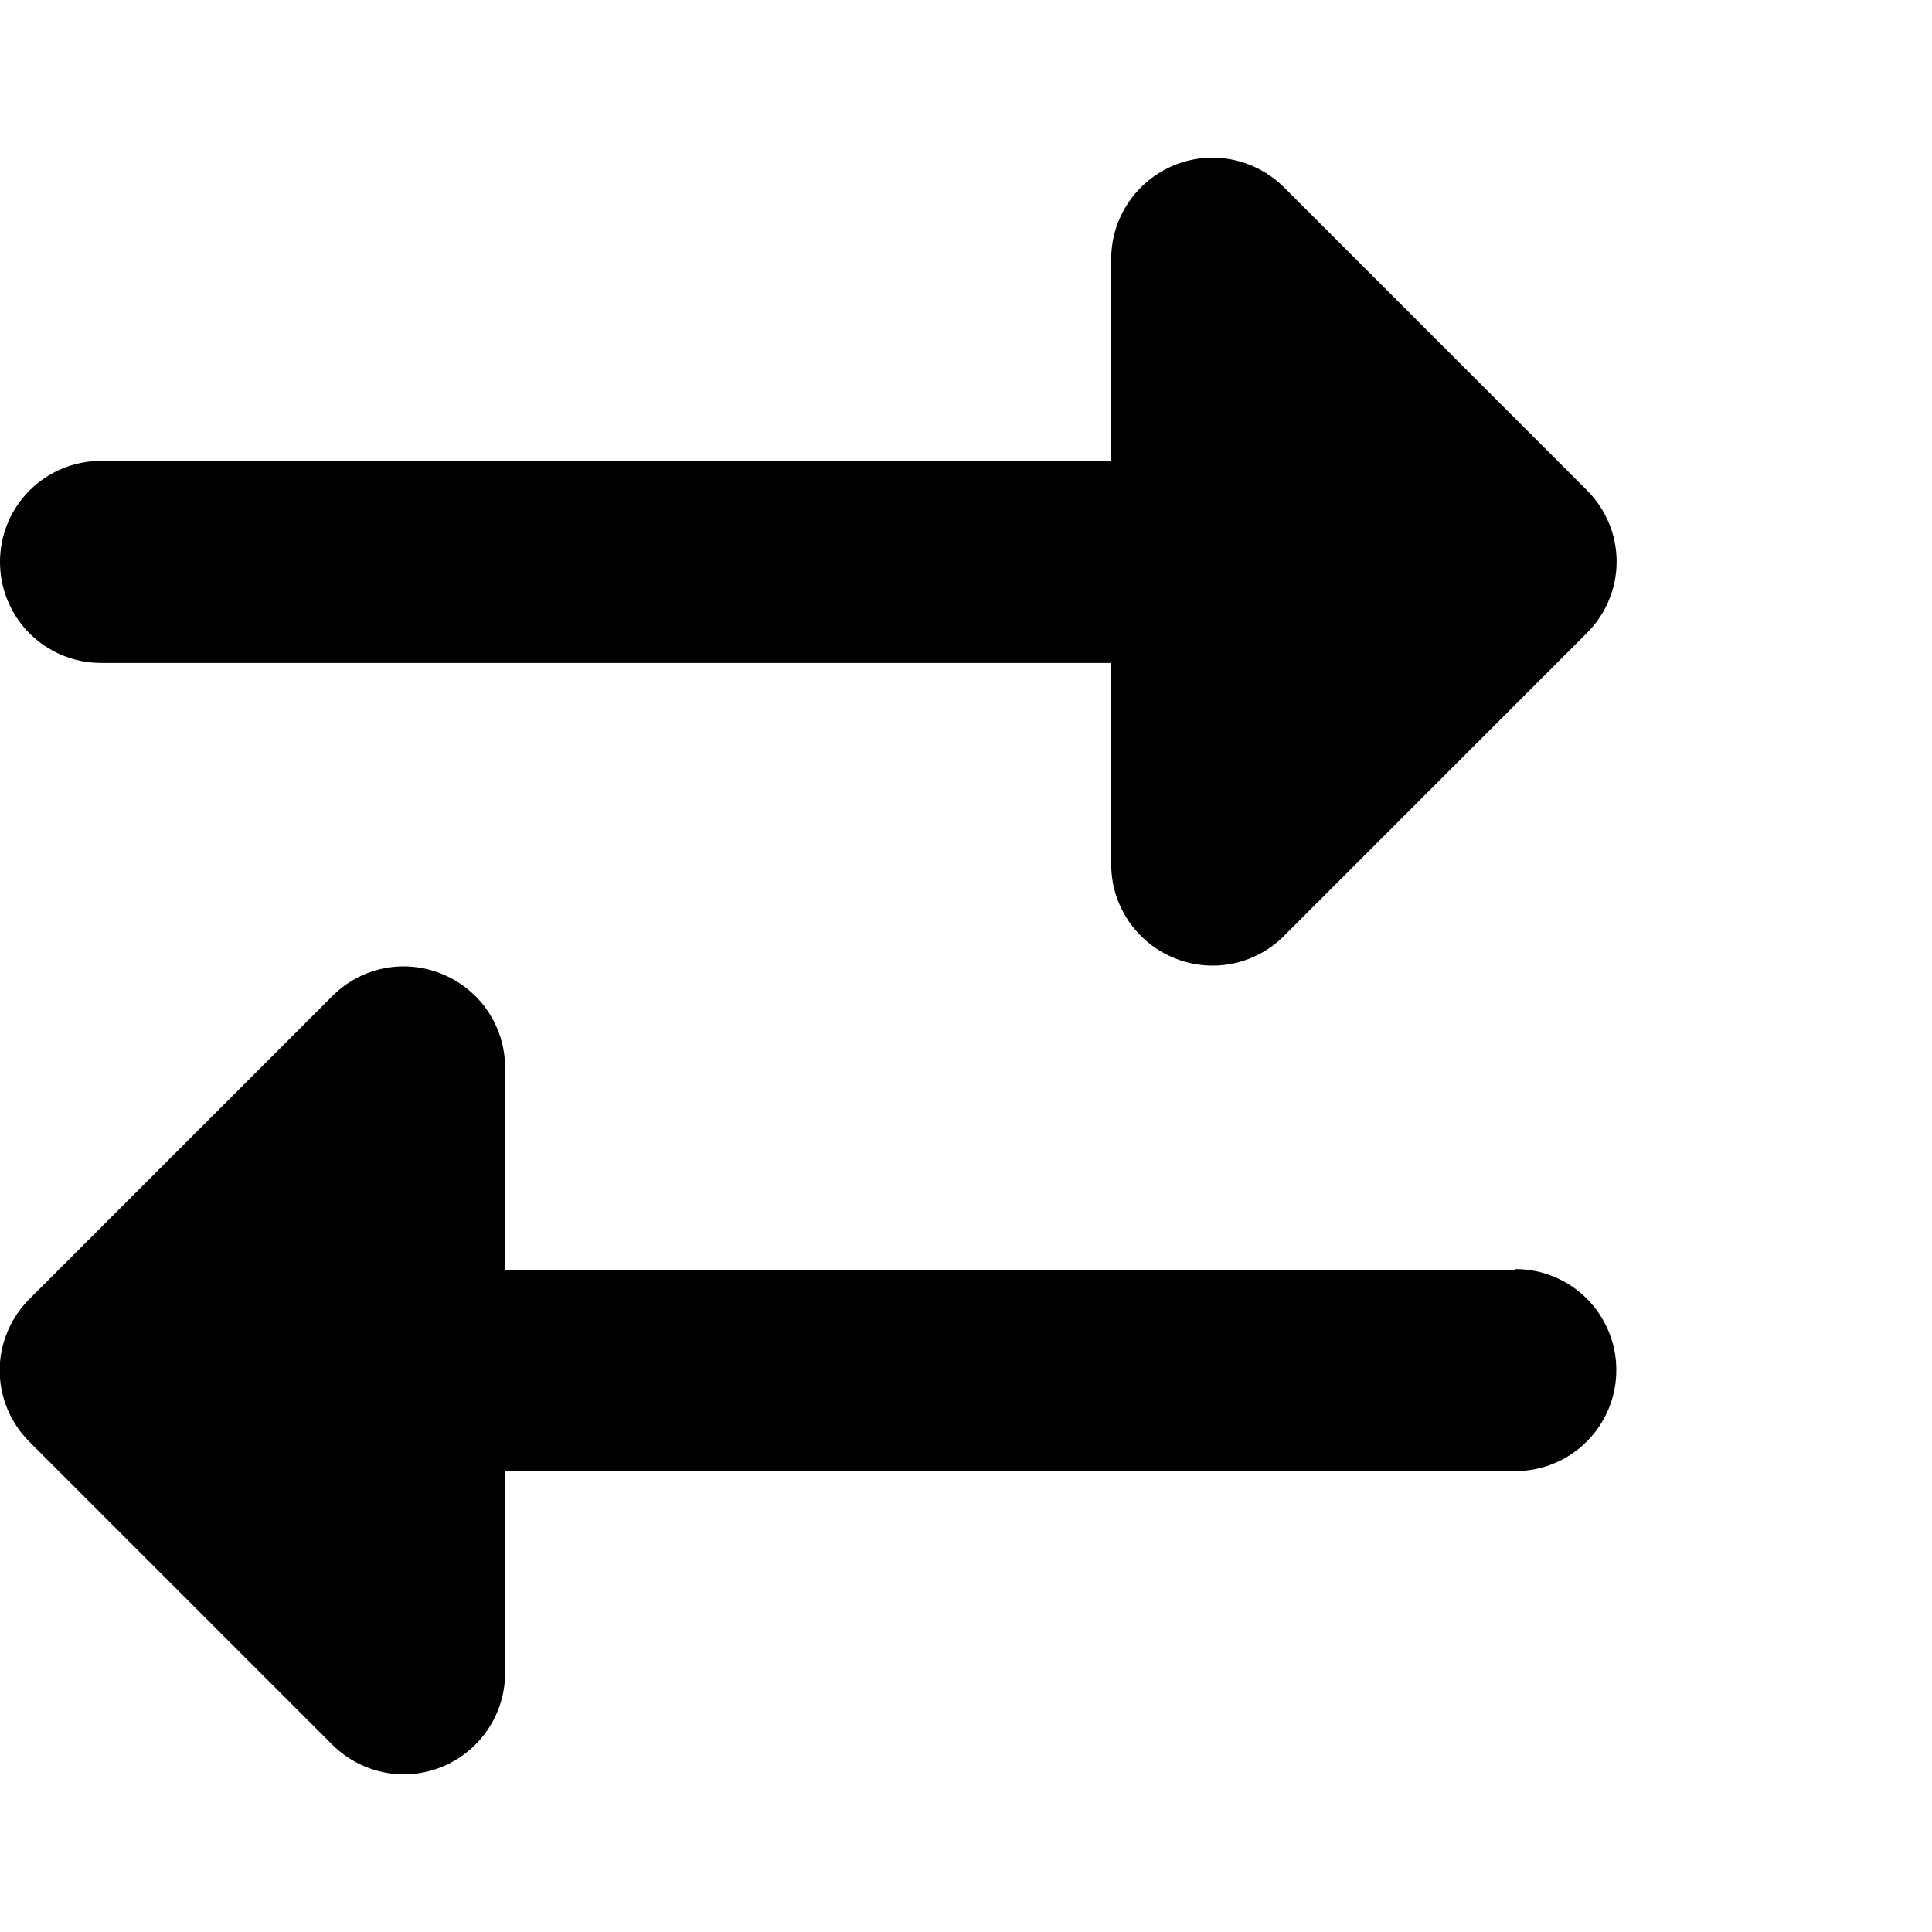
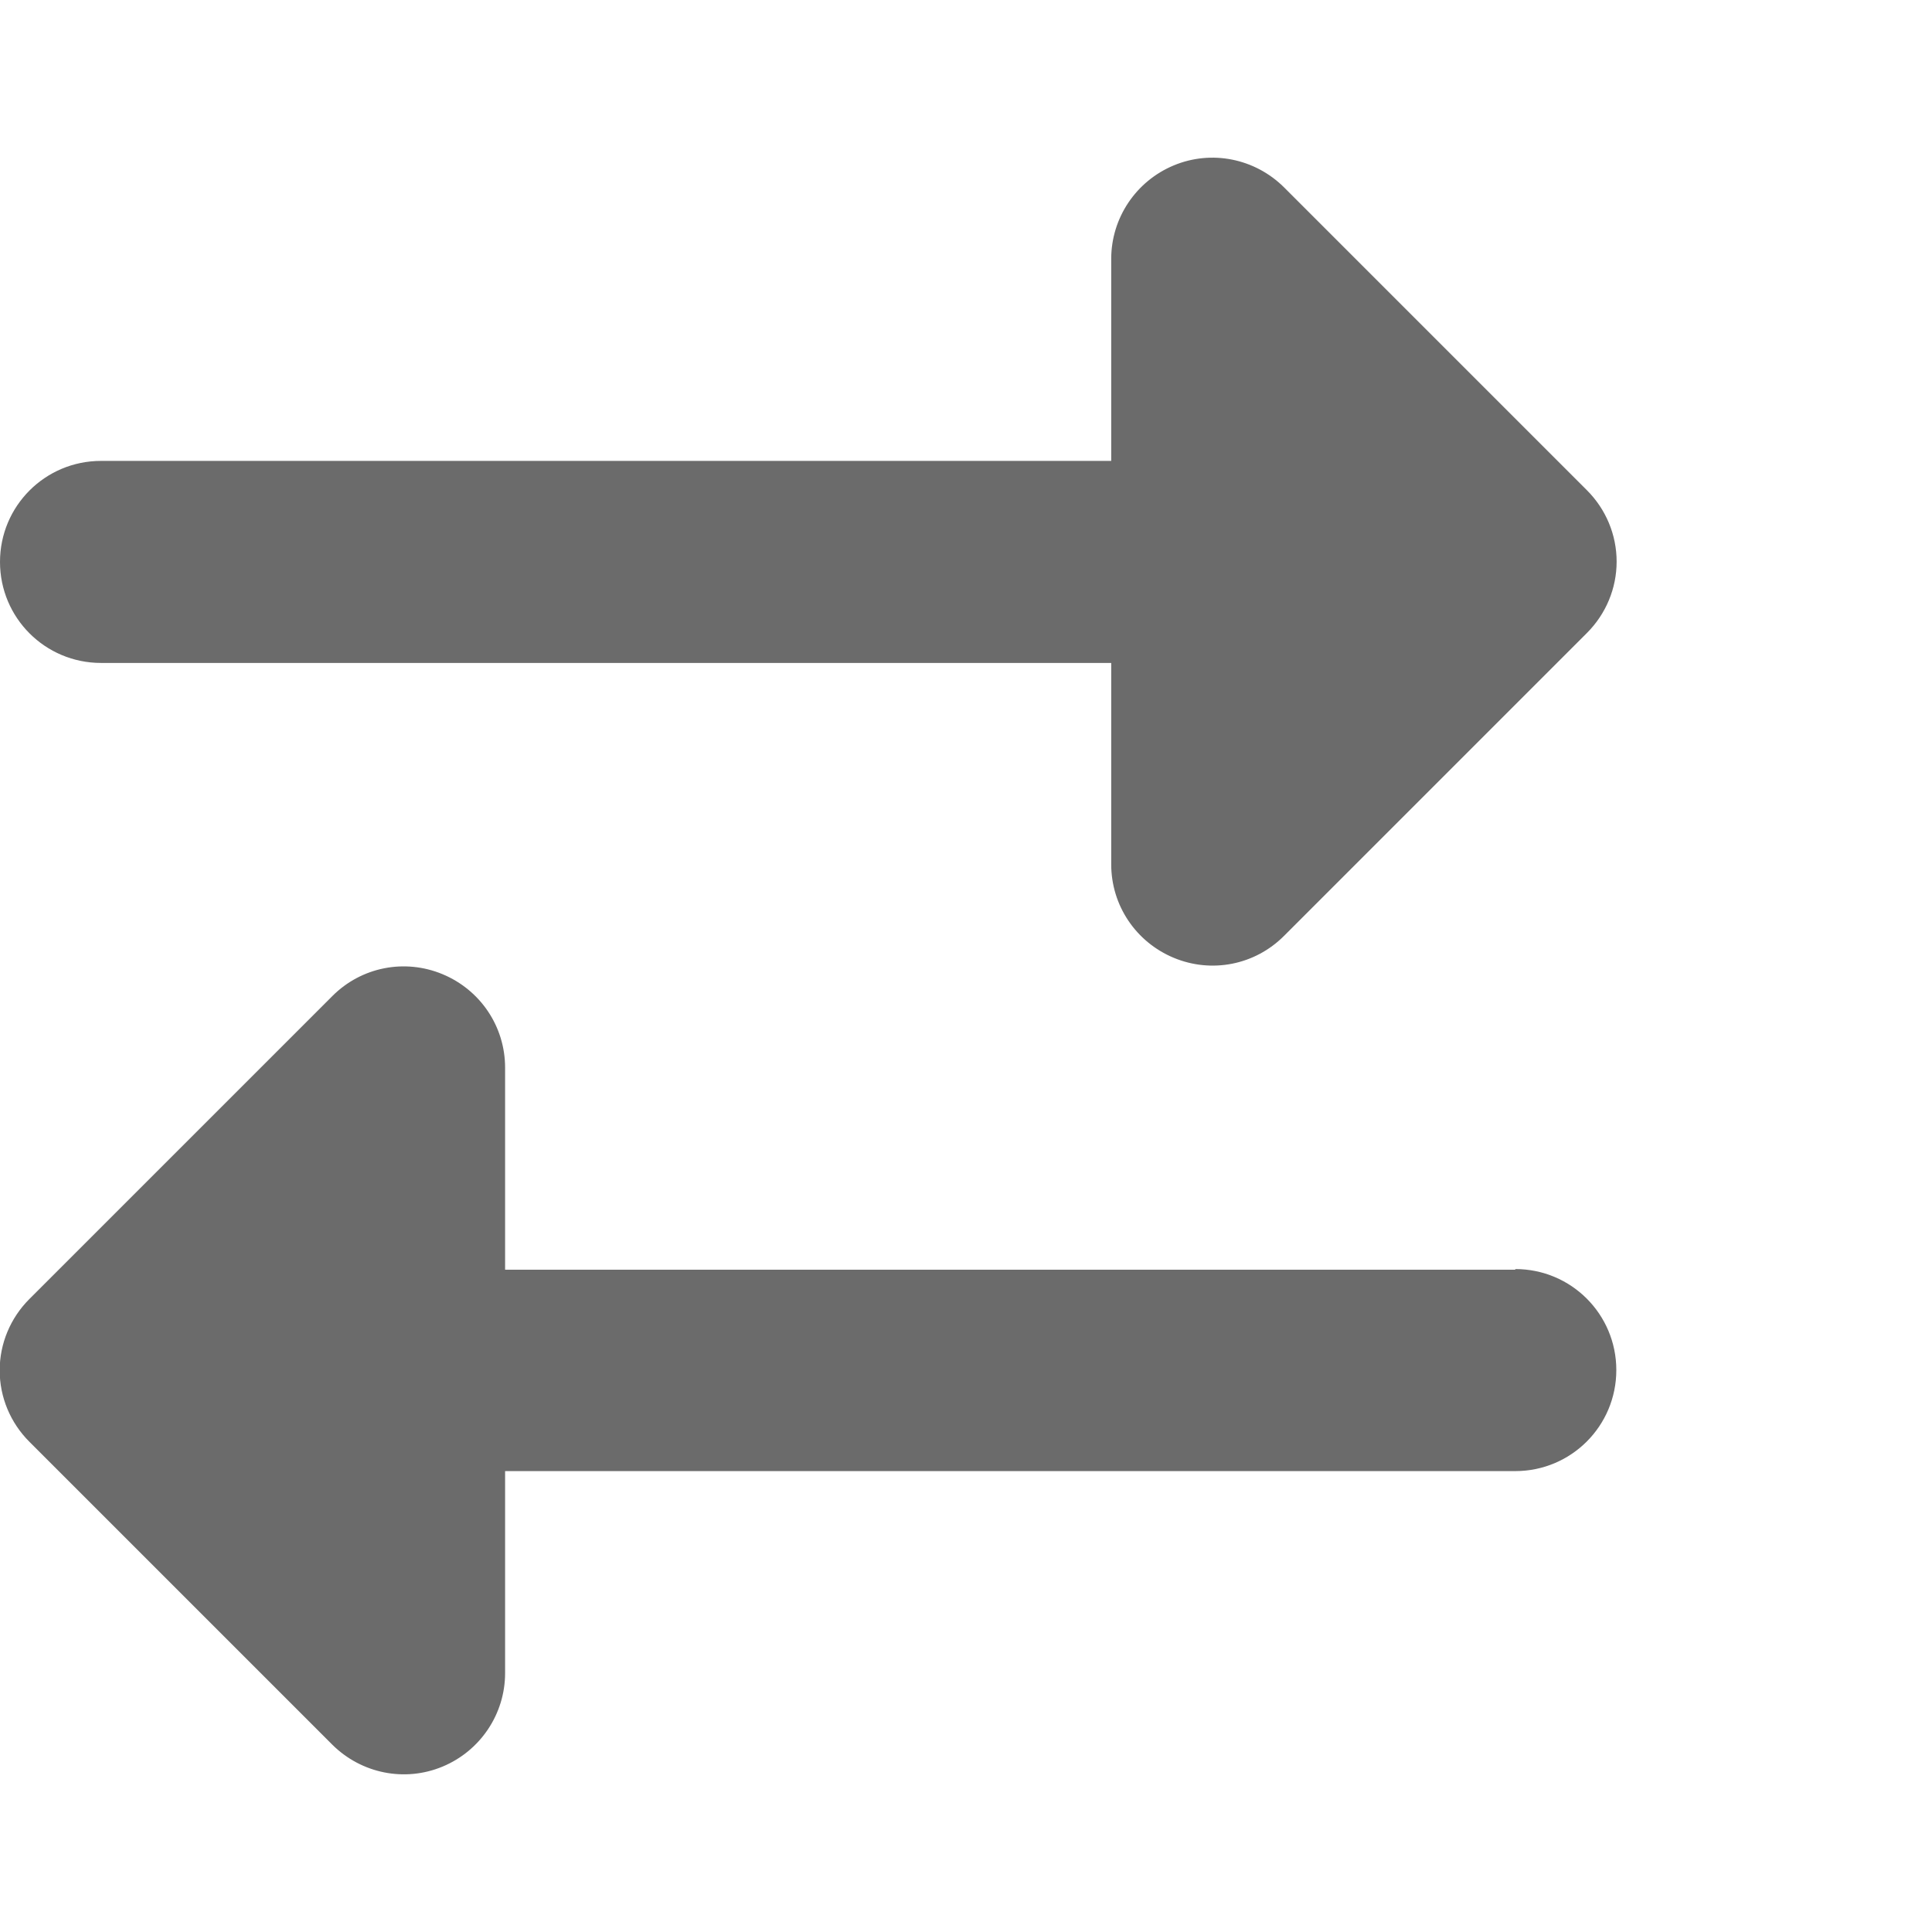
- <svg xmlns="http://www.w3.org/2000/svg" width="30" height="30" viewBox="0 0 612 512">
+ <svg xmlns="http://www.w3.org/2000/svg" width="30" height="30" fill="#00000094" viewBox="0 0 612 512">
  <path d="M32 96l320 0V32c0-12.9 7.8-24.6 19.8-29.6s25.7-2.2 34.9 6.9l96 96c6 6 9.4 14.1 9.4 22.6s-3.4 16.6-9.4 22.6l-96 96c-9.2 9.2-22.9 11.9-34.9 6.9s-19.8-16.6-19.8-29.6V160L32 160c-17.7 0-32-14.3-32-32s14.3-32 32-32zM480 352c17.7 0 32 14.3 32 32s-14.3 32-32 32H160v64c0 12.9-7.8 24.6-19.8 29.6s-25.7 2.2-34.9-6.9l-96-96c-6-6-9.4-14.1-9.4-22.6s3.4-16.6 9.4-22.6l96-96c9.2-9.2 22.9-11.9 34.9-6.9s19.8 16.6 19.8 29.6l0 64H480z" />
</svg>
